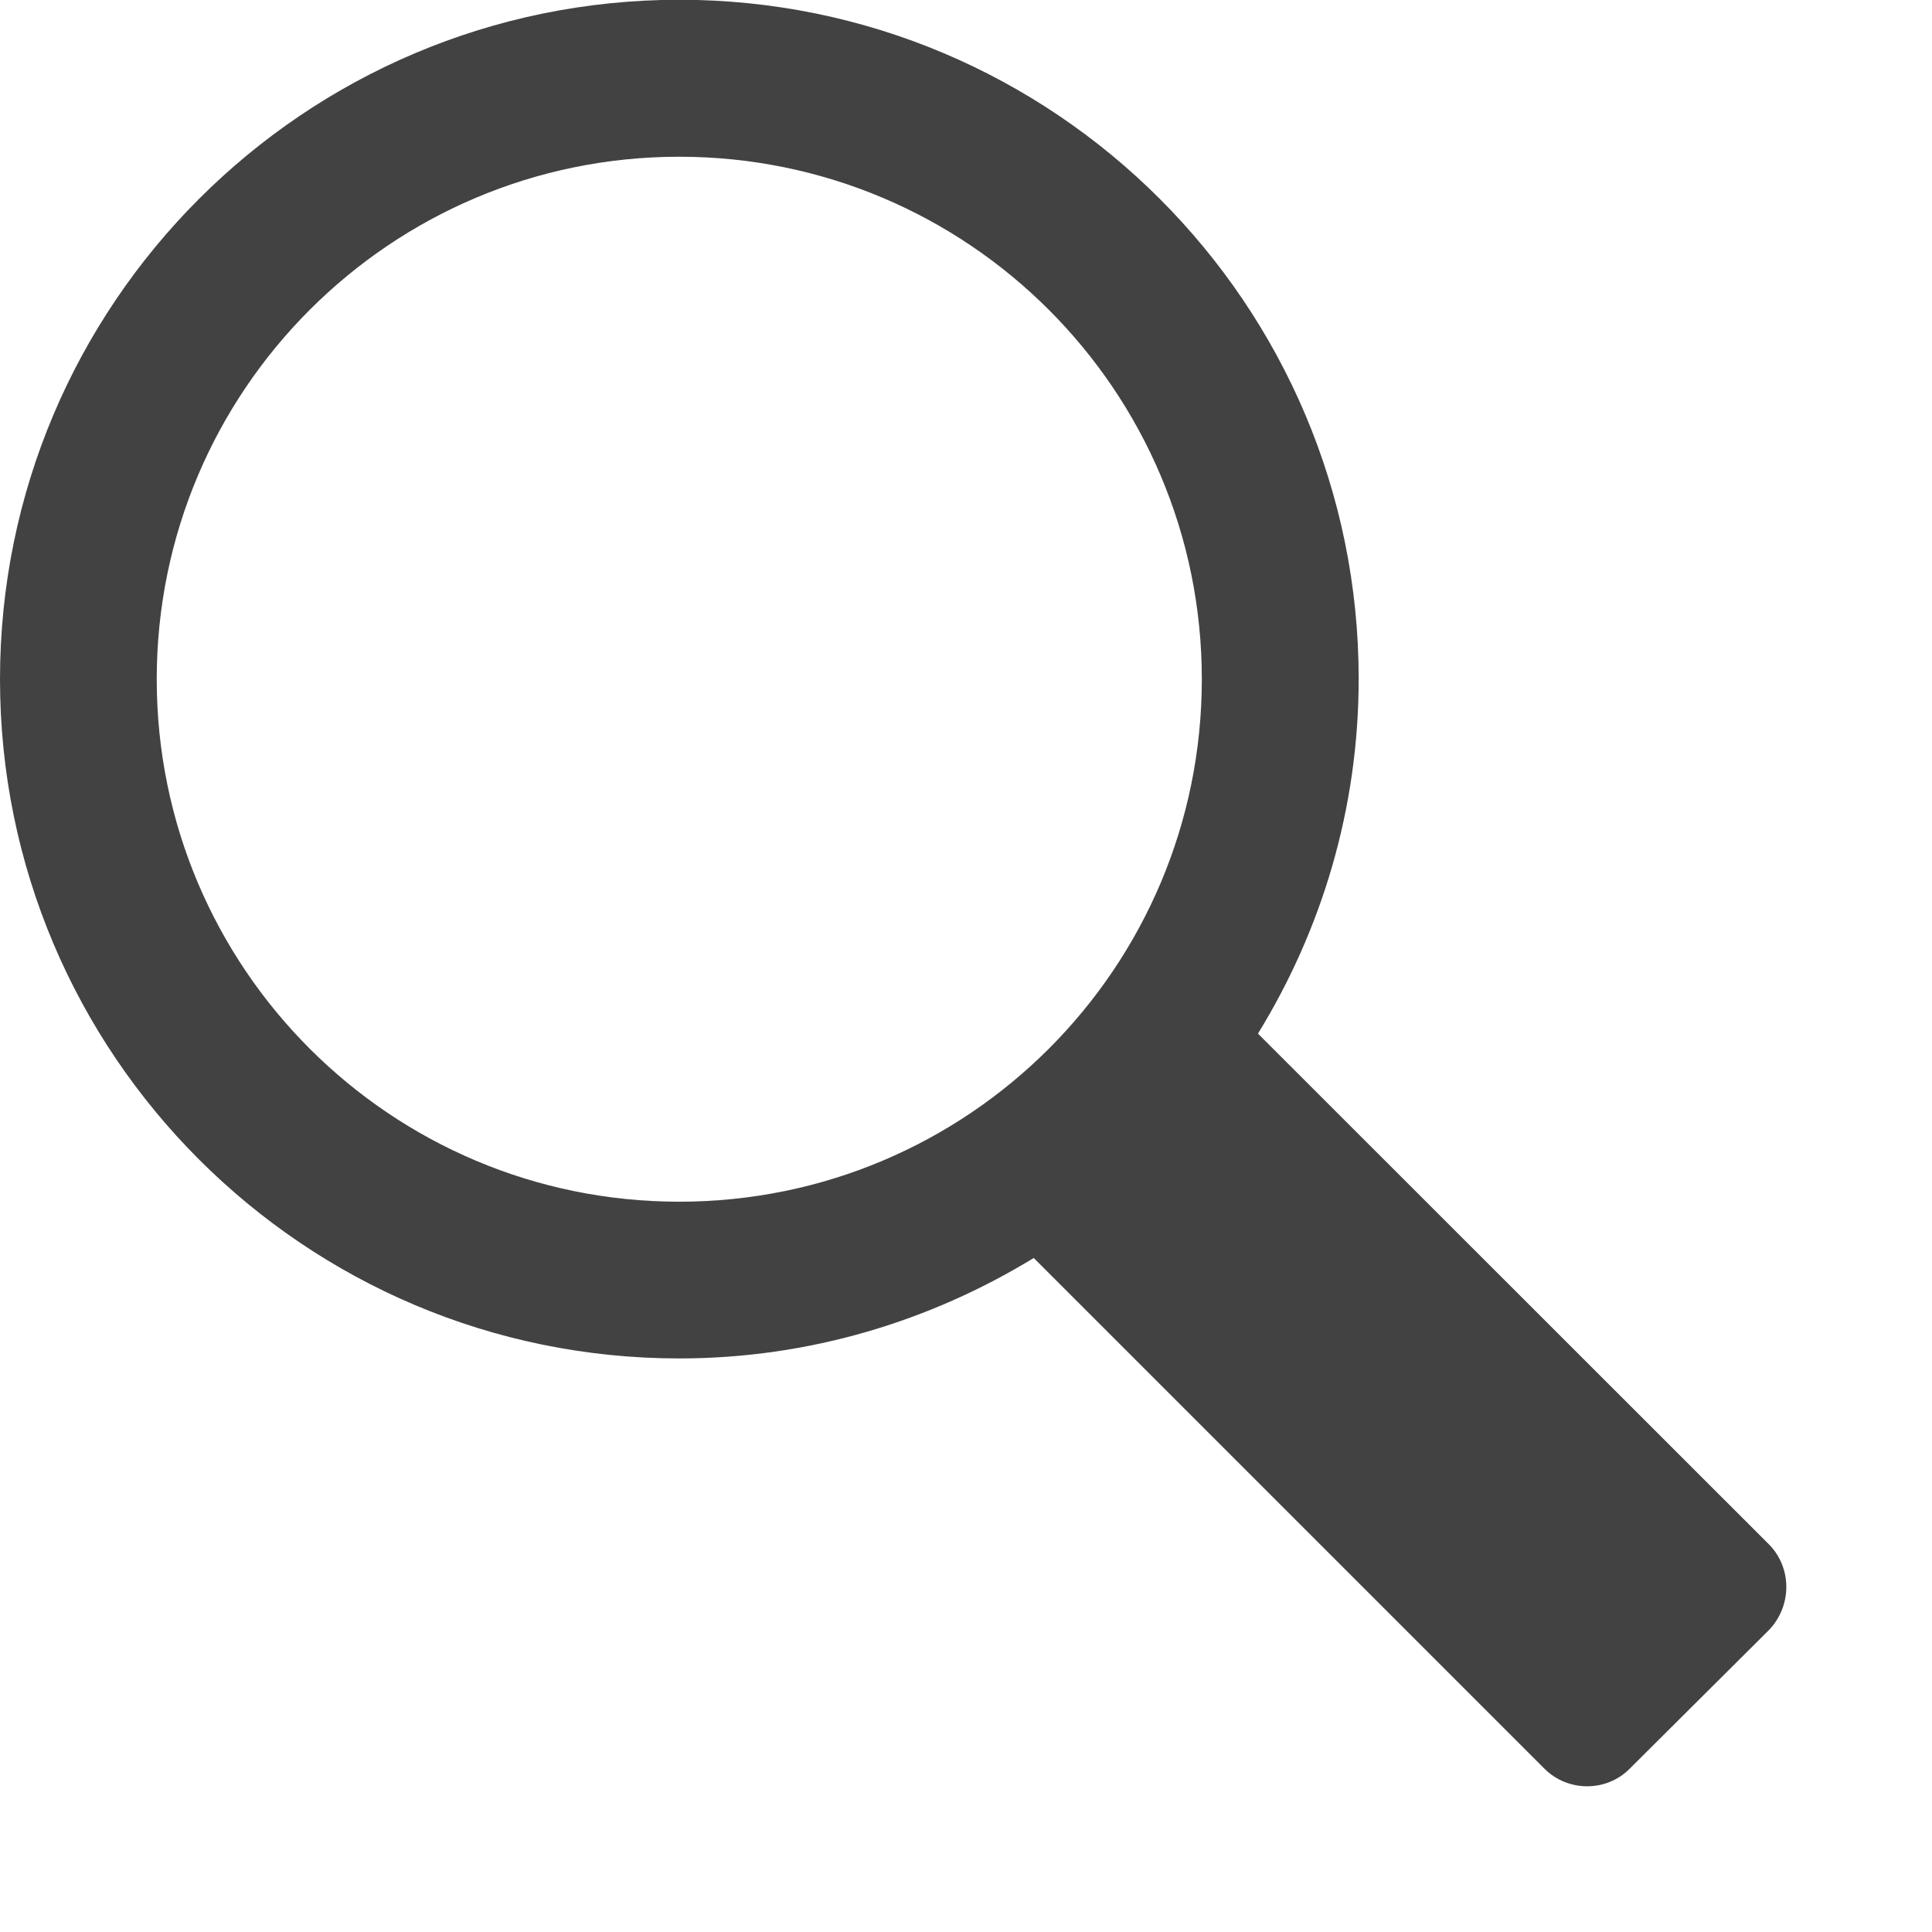
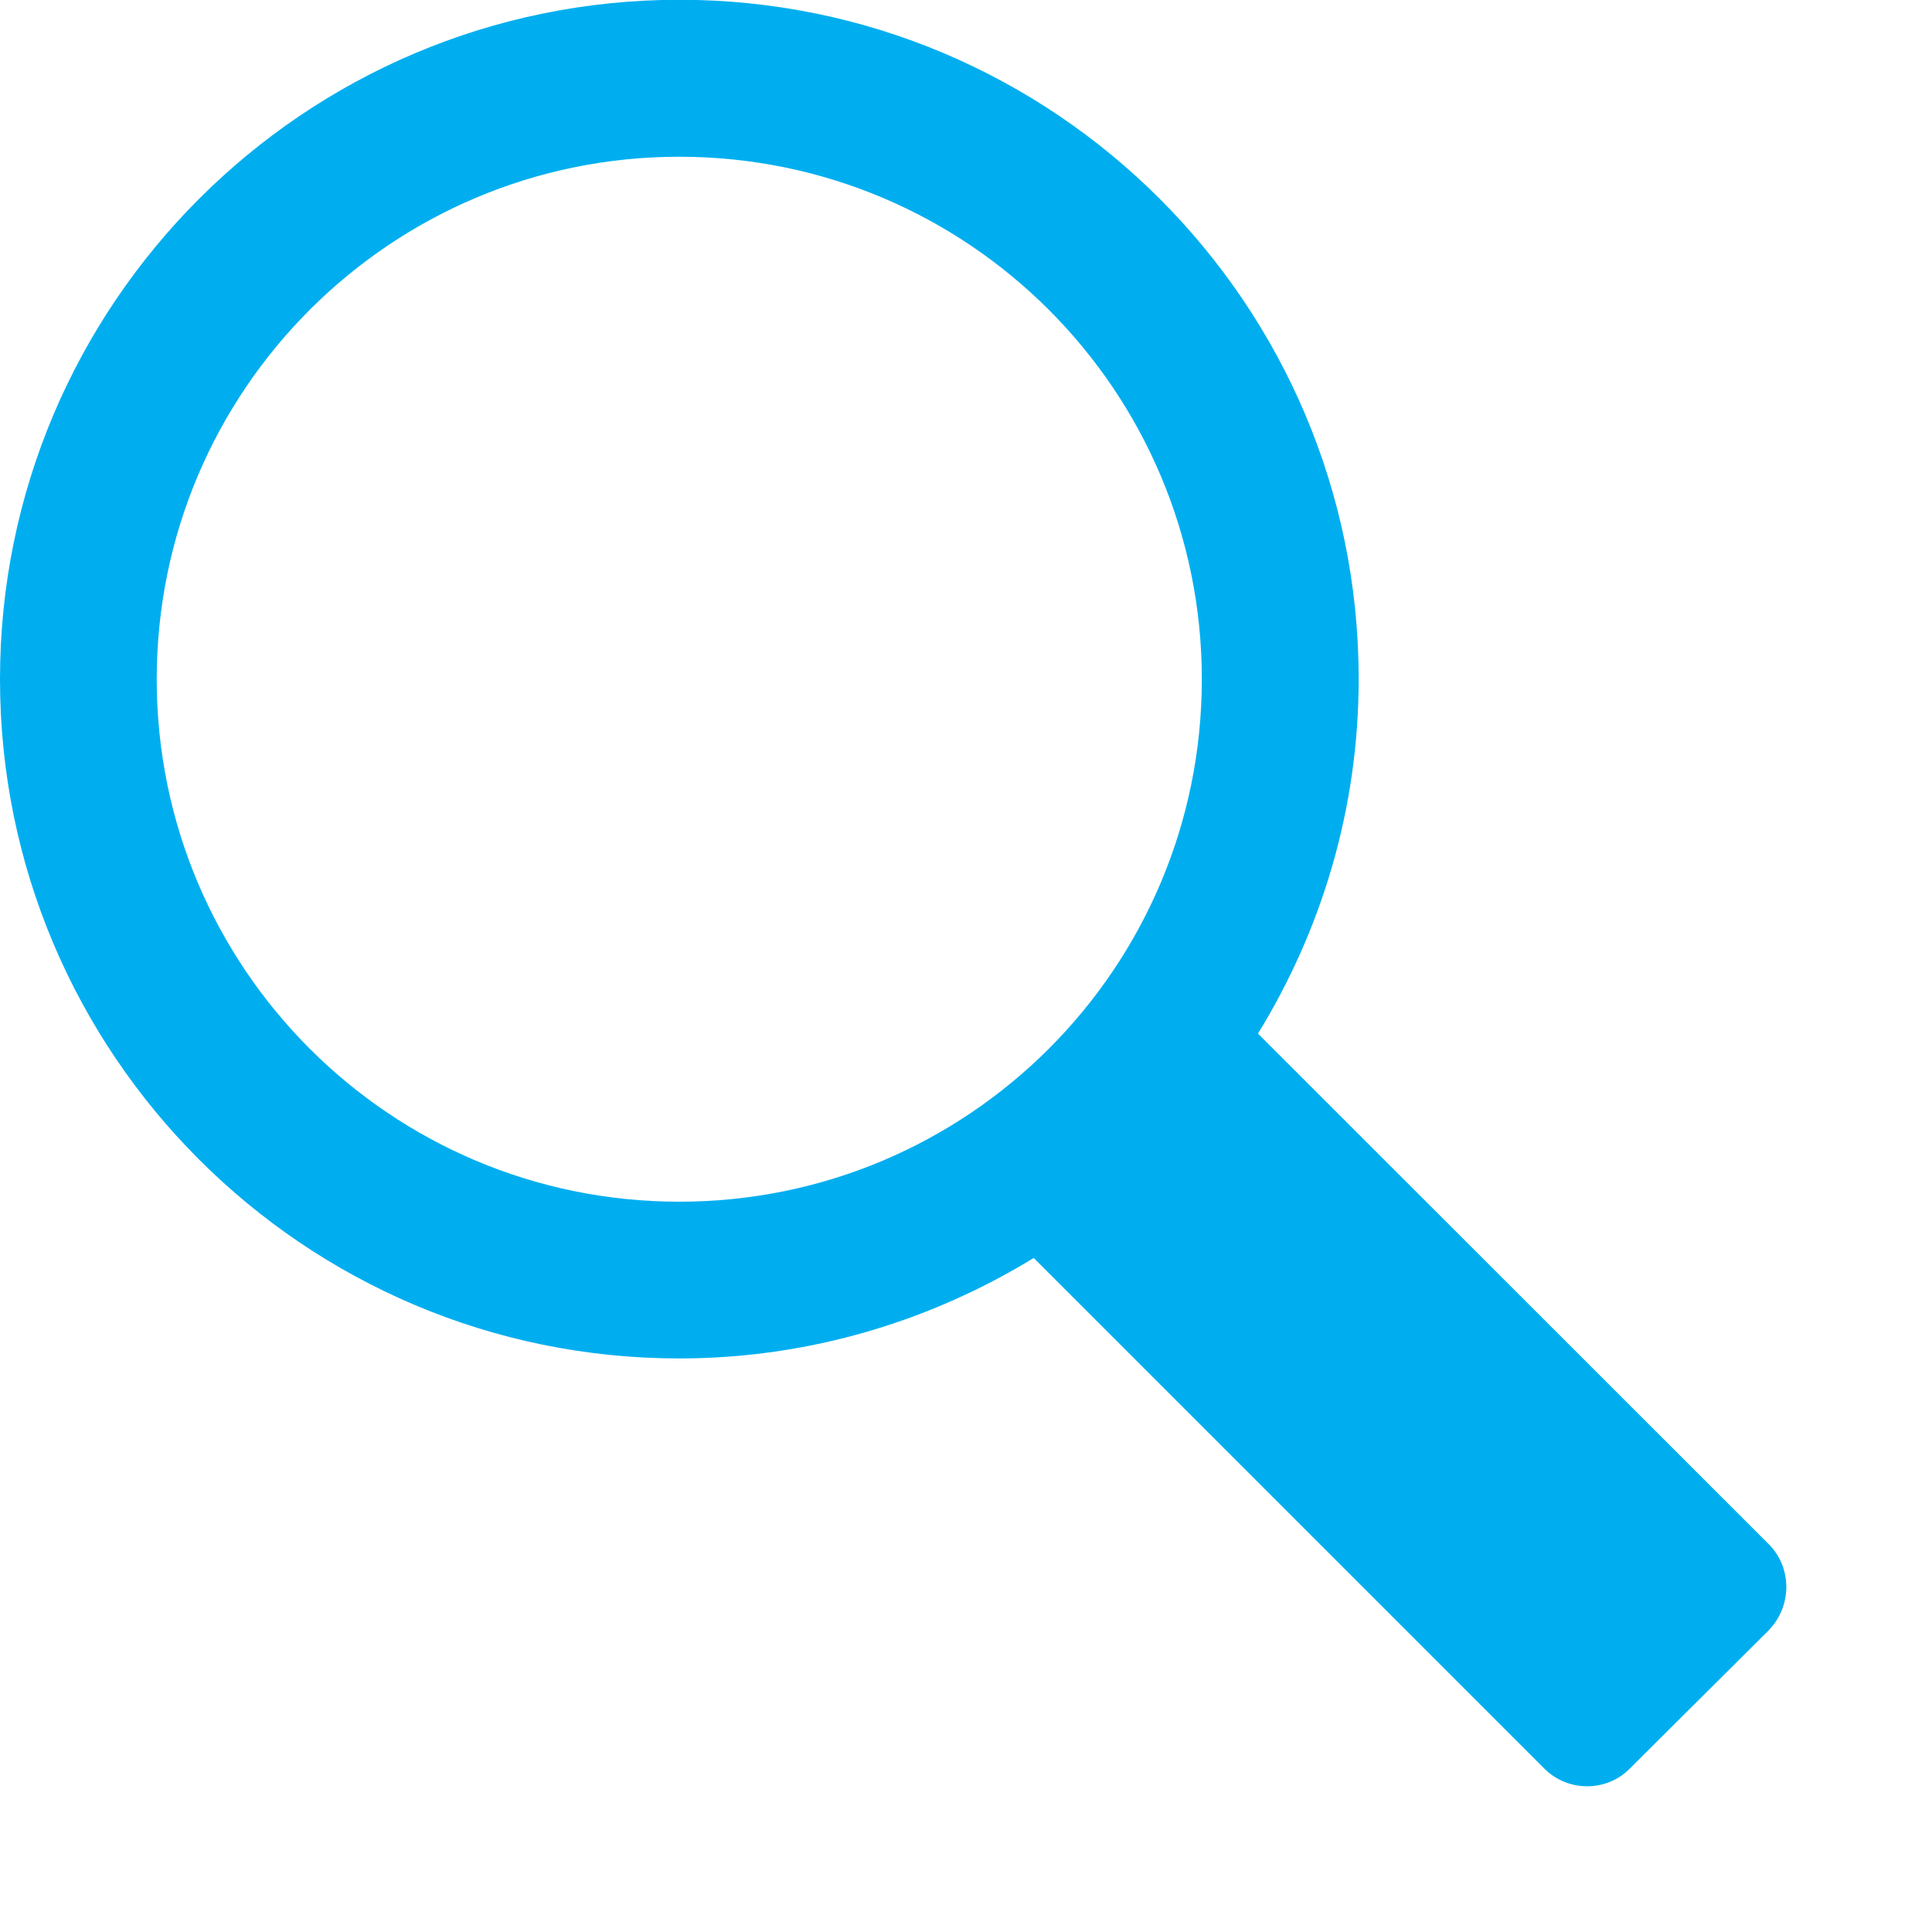
<svg xmlns="http://www.w3.org/2000/svg" width="16" height="16">
-   <path fill="#424242" d="M14.648 12.788l-4.23-4.228c.525-.855.834-1.858.834-2.938 0-3.105-2.52-5.624-5.627-5.624-3.106.002-5.625 2.521-5.625 5.627 0 3.105 2.519 5.625 5.625 5.625 1.076 0 2.08-.309 2.936-.832l4.229 4.229c.194.195.515.195.707 0l1.151-1.146c.194-.2.194-.519 0-.713zm-13.35-7.163c0-2.39 1.938-4.327 4.327-4.327 2.391 0 4.328 1.937 4.328 4.327 0 2.391-1.936 4.327-4.328 4.327-2.39 0-4.327-1.936-4.327-4.327z" />
+   <path fill="#00aeef" d="M14.648 12.788l-4.23-4.228c.525-.855.834-1.858.834-2.938 0-3.105-2.52-5.624-5.627-5.624-3.106.002-5.625 2.521-5.625 5.627 0 3.105 2.519 5.625 5.625 5.625 1.076 0 2.08-.309 2.936-.832l4.229 4.229c.194.195.515.195.707 0l1.151-1.146c.194-.2.194-.519 0-.713zm-13.35-7.163c0-2.39 1.938-4.327 4.327-4.327 2.391 0 4.328 1.937 4.328 4.327 0 2.391-1.936 4.327-4.328 4.327-2.39 0-4.327-1.936-4.327-4.327z" />
</svg>
